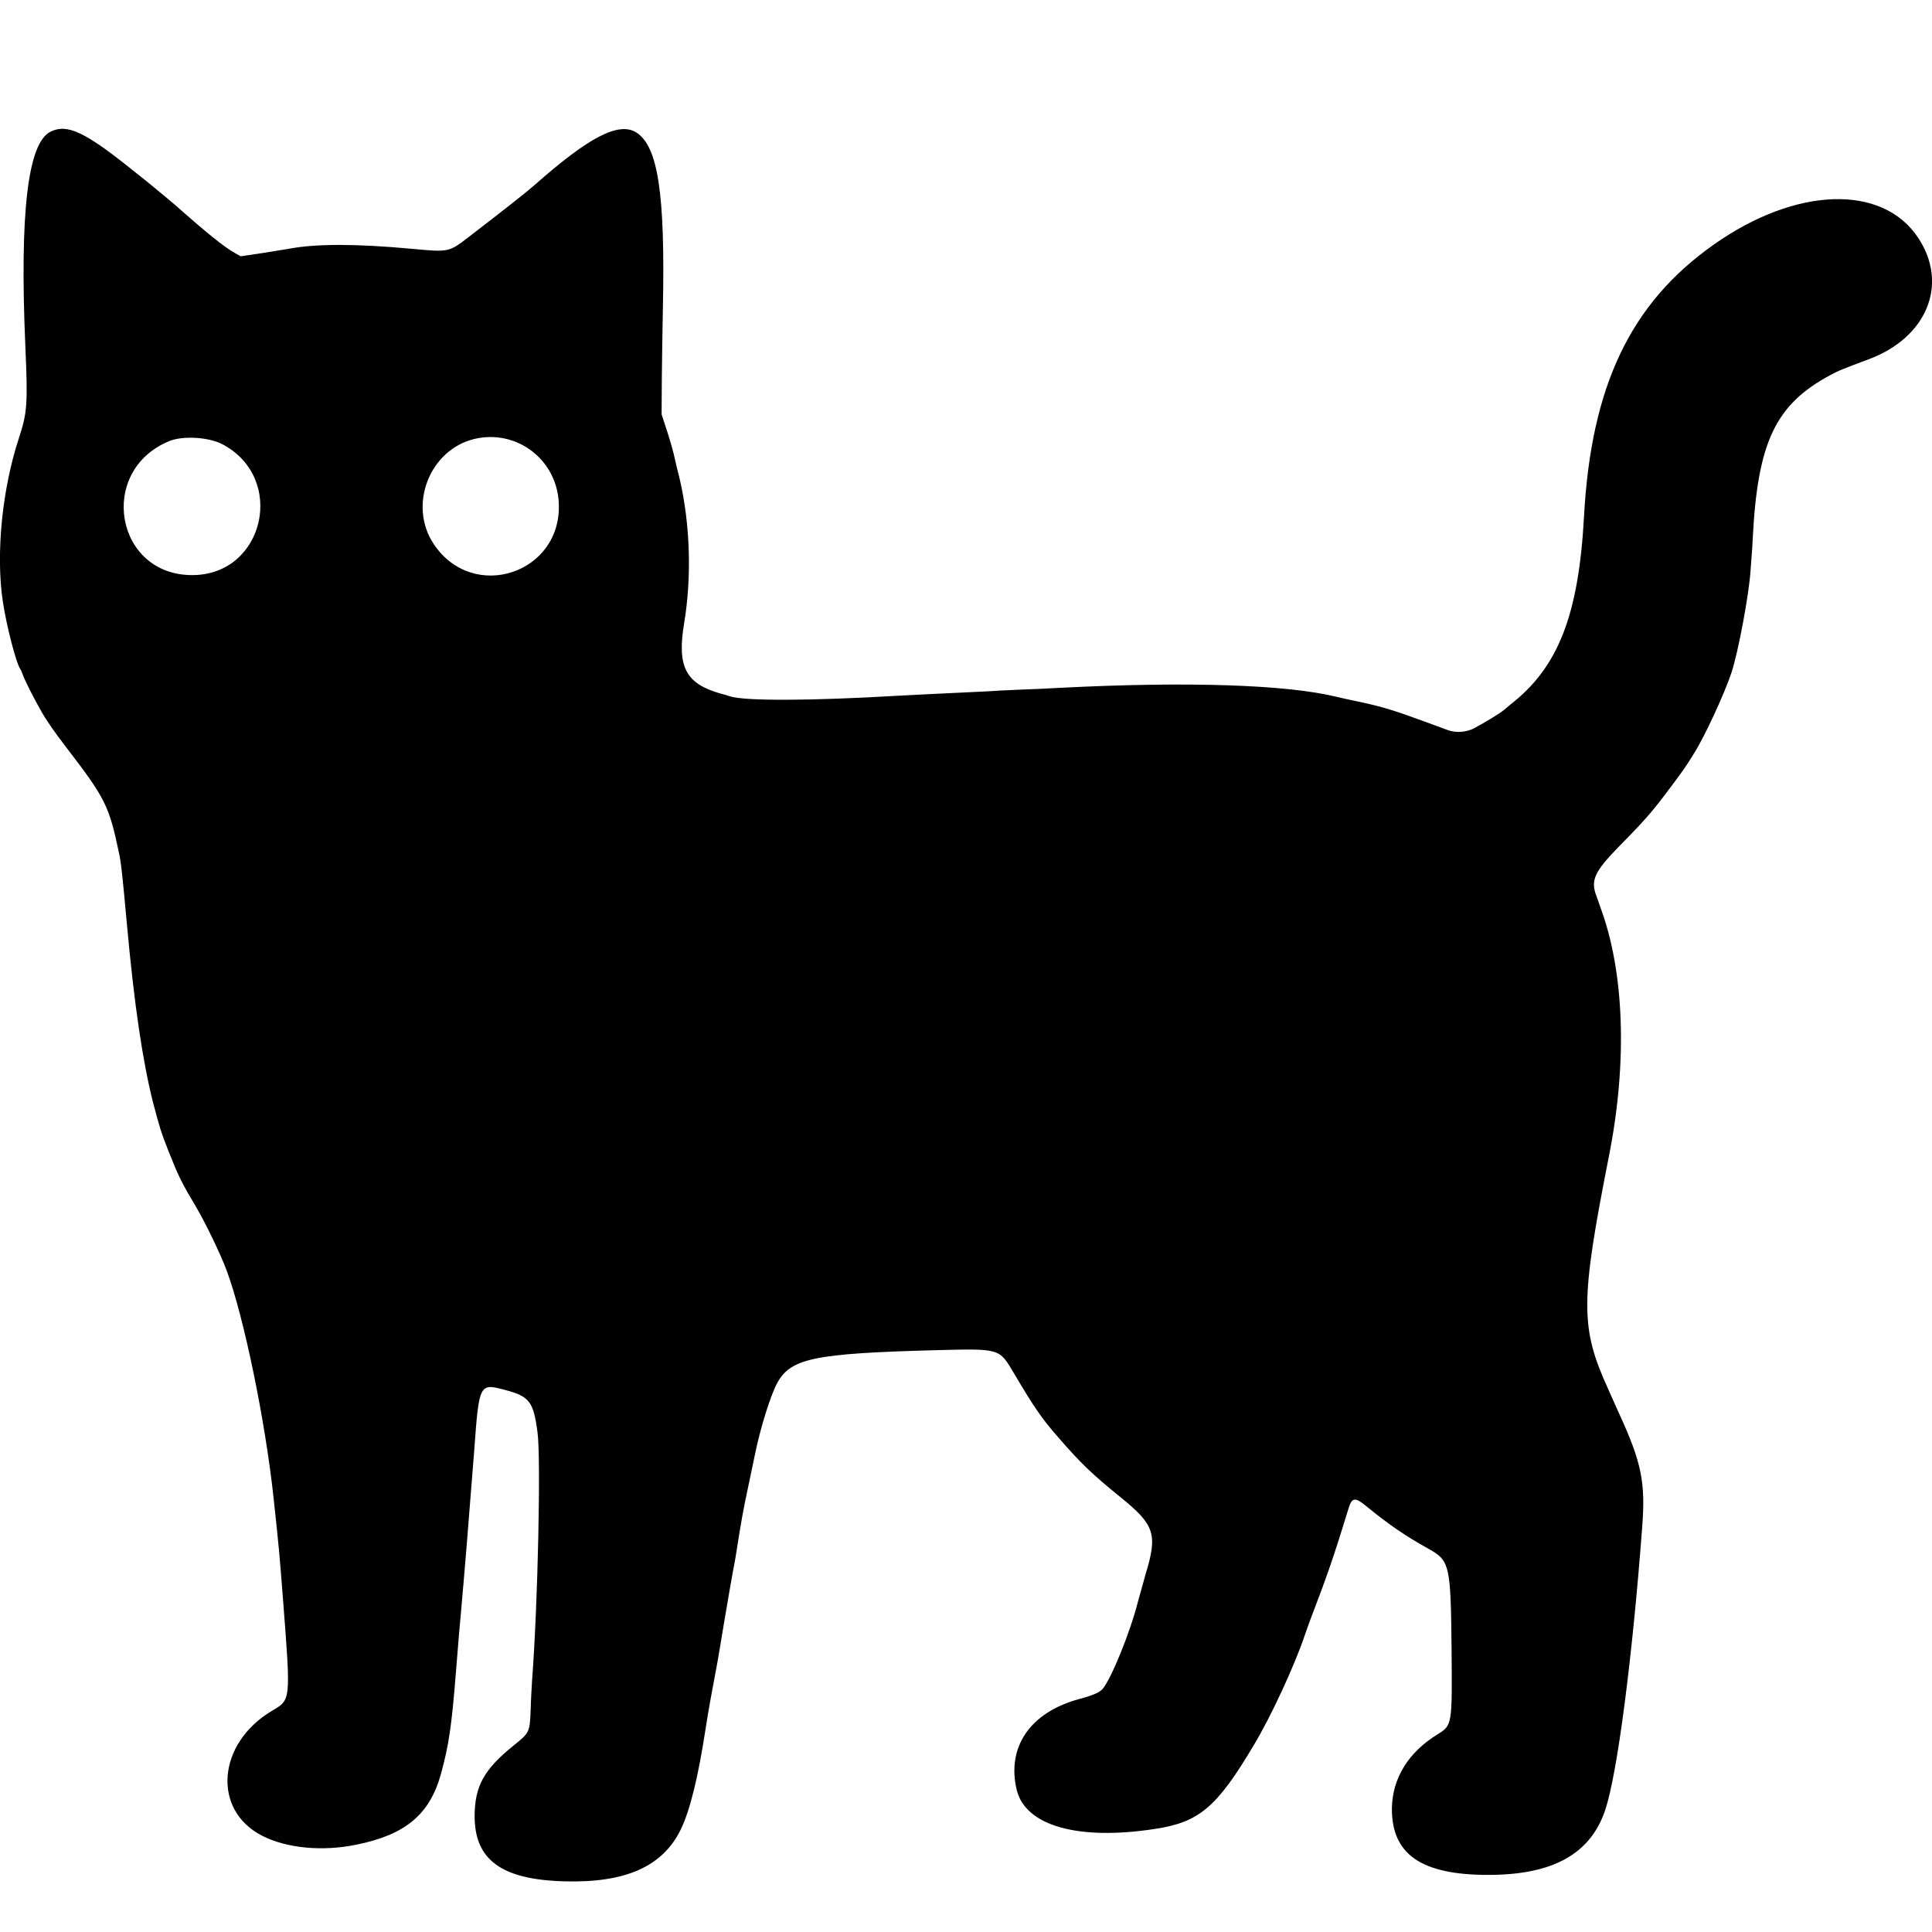
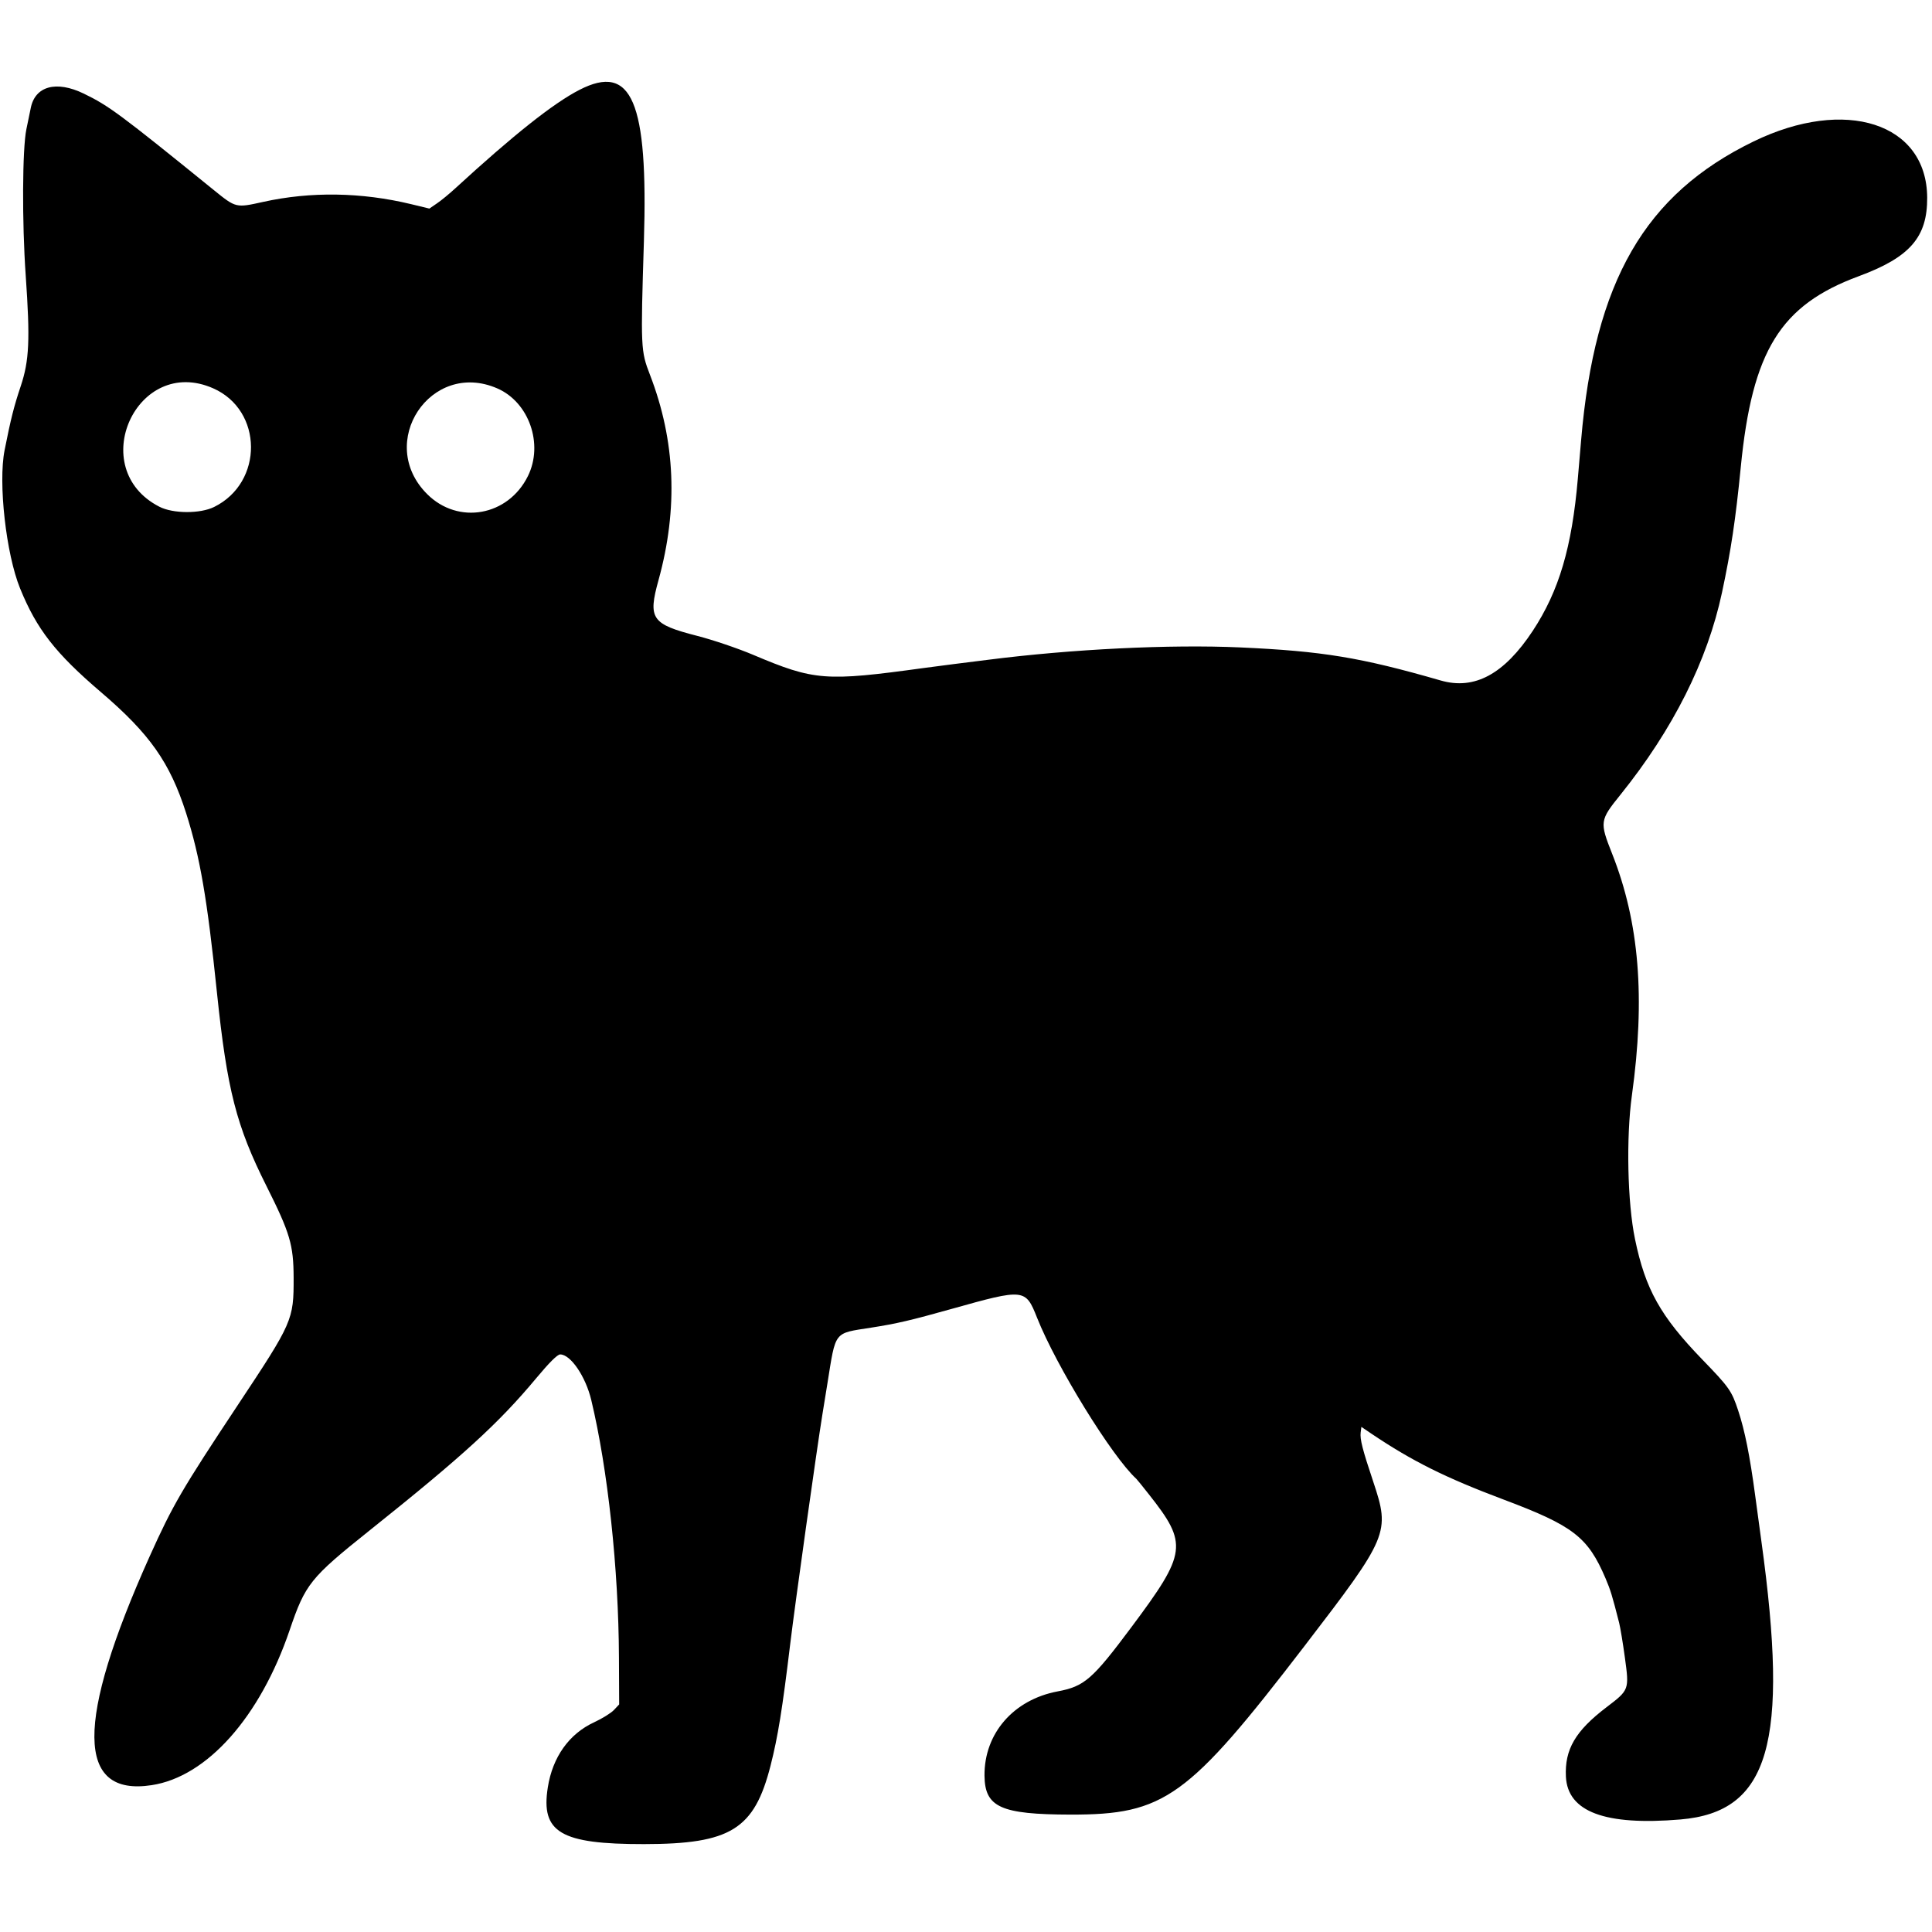
- <svg xmlns="http://www.w3.org/2000/svg" version="1.2" viewBox="0 0 90 90" width="90" height="90">
+ <svg xmlns="http://www.w3.org/2000/svg" version="1.2" viewBox="0 0 353 353" width="353" height="353">
  <style>
- 		.s0 { fill: #000000 }
+ 		.s0 { fill: #000000 } 
	</style>
-   <path id="path0" fill-rule="evenodd" class="s0" d="m29.64 6.17c1.01 0.64 1.35 2.83 1.24 8.18-0.02 0.89-0.04 2.37-0.05 3.29l-0.01 1.66 0.22 0.68c0.13 0.37 0.28 0.91 0.35 1.19 0.06 0.28 0.18 0.79 0.27 1.13 0.49 2.1 0.57 4.57 0.21 6.73-0.34 2.03 0.07 2.82 1.7 3.28 0.16 0.04 0.36 0.1 0.44 0.13 0.72 0.22 3.72 0.21 7.83-0.03 0.7-0.04 1.96-0.1 2.81-0.14 0.85-0.04 1.71-0.08 1.91-0.1 0.2-0.01 0.7-0.03 1.11-0.05 0.41-0.01 1.2-0.05 1.74-0.08 5.91-0.3 10.53-0.15 12.85 0.42 0.15 0.04 0.71 0.16 1.23 0.27 0.95 0.21 1.52 0.38 3 0.93 0.44 0.16 0.88 0.32 0.98 0.36 0.38 0.13 0.86 0.09 1.23-0.11 0.55-0.3 1.19-0.69 1.35-0.83 0.09-0.07 0.23-0.19 0.31-0.26 2.23-1.73 3.18-4.17 3.43-8.77 0.33-6.07 2.17-9.93 6.05-12.66 3.81-2.69 7.84-2.83 9.51-0.32 1.44 2.16 0.42 4.66-2.31 5.67-1.23 0.46-1.38 0.52-1.77 0.73-2.56 1.37-3.39 3.12-3.62 7.59-0.01 0.32-0.04 0.68-0.05 0.8-0.01 0.12-0.03 0.42-0.05 0.68-0.07 1.15-0.58 3.85-0.89 4.79-0.33 0.99-1.26 3-1.72 3.72-0.07 0.12-0.21 0.34-0.3 0.48-0.1 0.15-0.25 0.38-0.35 0.51-1.22 1.66-1.48 1.98-2.84 3.36-1.19 1.22-1.36 1.6-1.08 2.35 0.05 0.13 0.13 0.36 0.18 0.51 1.12 3 1.27 7.22 0.4 11.6-1.34 6.8-1.34 7.98-0.03 10.86 0.12 0.27 0.35 0.78 0.51 1.14 1.04 2.27 1.23 3.19 1.07 5.27-0.46 6.14-1.16 11.5-1.72 13.18-0.69 2.06-2.44 3.03-5.46 3.03-3.1 0-4.48-0.95-4.48-3.07 0.01-1.42 0.76-2.64 2.13-3.48 0.68-0.42 0.68-0.43 0.65-3.95-0.04-3.96-0.08-4.14-1.09-4.7-1.06-0.59-1.85-1.13-2.85-1.95-0.55-0.46-0.7-0.45-0.86 0.08-0.05 0.17-0.24 0.77-0.42 1.35-0.32 1.02-0.65 1.97-1.17 3.33-0.15 0.38-0.35 0.93-0.45 1.23-0.48 1.42-1.56 3.76-2.37 5.11-1.73 2.91-2.55 3.6-4.62 3.91-3.58 0.55-6.03-0.15-6.43-1.83-0.47-1.99 0.63-3.59 2.87-4.21 0.71-0.19 0.99-0.32 1.14-0.49 0.4-0.48 1.28-2.63 1.64-4.06 0.1-0.36 0.26-0.94 0.36-1.29 0.56-1.84 0.42-2.28-1.13-3.54-1.36-1.1-1.88-1.6-2.95-2.83-0.76-0.87-1.11-1.38-2.04-2.95-0.72-1.21-0.61-1.18-3.79-1.1-5.52 0.15-6.61 0.38-7.24 1.5-0.31 0.55-0.8 2.11-1.05 3.35-0.07 0.33-0.22 1.06-0.34 1.62-0.21 0.97-0.33 1.68-0.49 2.7-0.04 0.27-0.12 0.76-0.19 1.09-0.06 0.34-0.25 1.4-0.41 2.37-0.16 0.97-0.33 2-0.39 2.28-0.22 1.16-0.34 1.82-0.48 2.72-0.35 2.28-0.73 3.82-1.16 4.7-0.84 1.72-2.57 2.49-5.42 2.41-2.93-0.08-4.19-1-4.18-3.06 0.01-1.38 0.44-2.16 1.82-3.27 0.74-0.6 0.75-0.61 0.79-1.67 0.01-0.43 0.05-1.08 0.07-1.42 0.27-3.55 0.41-10.33 0.25-11.49-0.19-1.44-0.37-1.68-1.51-1.98-1.2-0.32-1.21-0.32-1.44 2.83-0.25 3.24-0.47 5.91-0.61 7.45-0.07 0.74-0.11 1.23-0.24 2.85-0.2 2.53-0.33 3.41-0.7 4.76-0.52 1.88-1.65 2.83-3.93 3.29-1.58 0.33-3.25 0.17-4.39-0.41-2.35-1.19-2.11-4.31 0.46-5.83 0.87-0.52 0.87-0.43 0.51-5.1-0.19-2.44-0.19-2.42-0.44-4.76-0.39-3.65-1.39-8.49-2.19-10.64-0.25-0.69-0.97-2.19-1.4-2.92-0.73-1.23-0.84-1.46-1.32-2.67-0.33-0.84-0.4-1.06-0.7-2.2-0.49-1.92-0.89-4.61-1.23-8.37-0.21-2.29-0.27-2.87-0.37-3.31-0.46-2.18-0.63-2.53-2.42-4.86-0.62-0.81-0.98-1.33-1.21-1.75-0.29-0.5-0.75-1.4-0.84-1.66-0.05-0.14-0.11-0.27-0.13-0.29-0.19-0.28-0.64-2.01-0.81-3.15-0.33-2.21-0.03-5.23 0.75-7.6 0.39-1.19 0.42-1.57 0.3-4.3-0.27-6.24 0.12-9.46 1.18-9.98 0.79-0.38 1.62 0.02 3.96 1.91 0.33 0.26 0.78 0.62 0.99 0.8 0.21 0.17 0.59 0.49 0.85 0.71 1.49 1.32 2.29 1.96 2.77 2.23l0.28 0.16 1-0.15c0.55-0.09 1.11-0.18 1.24-0.2 1.26-0.24 3.14-0.24 5.73 0 1.74 0.16 1.72 0.17 2.68-0.57 1.72-1.32 2.65-2.06 3.02-2.38 2.55-2.26 3.94-2.98 4.76-2.47zm-7.55 14.28c-2.09 0.51-3.09 3.1-1.88 4.9 1.83 2.74 5.99 1.36 5.82-1.93-0.1-2.03-1.98-3.44-3.94-2.97zm-14.21 0.1c-3.37 1.39-2.51 6.27 1.1 6.24 3.36-0.02 4.37-4.56 1.35-6.11-0.63-0.32-1.83-0.39-2.45-0.13z" />
+   <g id="svgg">
+ 	</g>
+   <path id="path0" fill-rule="evenodd" class="s0" d="m117.65 44.06c-0.61 19.58-0.58 20.05 1.11 24.43 4.65 12.04 5.17 24.42 1.56 37.5-1.96 7.08-1.29 8.05 7.1 10.2 2.81 0.72 7.39 2.27 10.18 3.45 11.21 4.74 13.19 4.89 31.21 2.41 1.46-0.2 3.97-0.53 5.59-0.73 1.61-0.2 4.34-0.54 6.06-0.76 15.42-1.97 33.3-2.84 46.12-2.27 15.06 0.68 22.04 1.83 36.64 6.04 6.19 1.79 11.61-1.14 16.85-9.09 4.78-7.27 7.14-15.24 8.22-27.81 0.22-2.5 0.49-5.65 0.6-7.01 2.47-29.04 11.63-44.91 31.5-54.57 16.8-8.17 31.66-3.37 31.73 10.26 0.04 7.23-3.15 10.9-12.51 14.36-14.32 5.29-19.46 13.61-21.55 34.88-0.95 9.64-1.78 15.18-3.43 22.91-2.67 12.5-8.96 25.02-18.55 36.94-3.79 4.7-3.83 4.96-1.52 10.8 4.96 12.54 6.08 26.27 3.61 44.12-1.07 7.71-0.82 19.57 0.56 26.26 1.9 9.2 4.66 14.12 12.32 22.04 4.91 5.07 5.34 5.69 6.53 9.28 1.22 3.67 2.14 8.28 3.11 15.53 0.32 2.39 0.83 6.14 1.13 8.33 5.11 36.96 1.47 49.51-14.79 50.88-13.77 1.16-20.6-1.4-20.92-7.82-0.24-4.98 1.73-8.36 7.42-12.69 4.15-3.16 4.16-3.18 3.36-9.04-0.36-2.67-0.84-5.53-1.05-6.37-1.29-5.07-1.57-5.97-2.49-8.14-3.23-7.56-5.89-9.61-18.67-14.41-10.56-3.97-16.61-6.98-24.05-11.98l-1.89-1.28-0.13 1.02c-0.15 1.23 0.32 3.08 2.31 9.03 3.09 9.27 2.8 9.96-12.58 30-21.3 27.75-25.56 30.82-42.75 30.79-12.74-0.03-15.65-1.34-15.71-7.11-0.07-7.7 5.29-13.88 13.36-15.4 4.9-0.92 6.36-2.19 13.5-11.76 10.13-13.57 10.34-15.18 3.18-24.24-1.15-1.46-2.18-2.74-2.3-2.84-4.43-4.04-14.63-20.59-18.13-29.42-2.12-5.34-2.31-5.36-15.57-1.64-7.53 2.11-10.03 2.7-14.77 3.44-6.88 1.08-6.41 0.48-7.97 10.19-0.18 1.15-0.6 3.71-0.92 5.68-1.04 6.42-4.99 34.55-5.87 41.86-1.45 12.02-2.25 16.99-3.6 22.29-2.97 11.65-7.29 14.33-23.12 14.34-15.24 0.02-18.88-2.13-17.58-10.35 0.87-5.55 3.88-9.79 8.47-11.91 1.47-0.68 3.1-1.69 3.62-2.25l0.95-1.01-0.04-8.59c-0.07-16.18-2.03-34.38-5.06-47.03-1.03-4.31-3.77-8.33-5.68-8.33q-0.76 0.01-4.38 4.35c-6.82 8.19-13.38 14.19-30.49 27.85-10.8 8.63-11.69 9.74-14.56 18.18-5.41 15.89-15.09 26.78-25.21 28.32-13.83 2.12-13.95-11.53-0.38-41.77 4.23-9.4 5.87-12.22 16.1-27.65 10.05-15.15 10.24-15.58 10.22-23.29-0.02-6.02-0.66-8.17-4.95-16.73-5.52-10.99-7.21-17.57-9.06-35.36-1.78-17.22-3.1-24.84-5.64-32.82-2.96-9.25-6.64-14.47-15.57-22.1-8.3-7.09-11.73-11.49-14.76-18.94-2.56-6.29-4.02-19.26-2.83-25.26 1.12-5.66 1.72-8.04 2.94-11.67 1.57-4.69 1.74-8.49 0.92-20.22-0.69-9.8-0.62-23.19 0.12-26.75 0.33-1.57 0.69-3.31 0.8-3.87 0.79-4.01 4.66-5.07 9.68-2.64 4.56 2.21 6.6 3.71 23.72 17.59 4.1 3.32 4.05 3.31 9.06 2.2 8.68-1.92 17.97-1.78 27.07 0.42l3.3 0.8 1.43-0.98c0.79-0.54 2.28-1.77 3.32-2.73 10.63-9.75 17.9-15.53 22.67-17.98 9.58-4.93 12.57 2.08 11.78 27.64zm-88.54 48.52c2.5 1.29 7.45 1.31 10.01 0.05 9.07-4.47 8.96-17.66-0.17-21.68-13.95-6.15-23.42 14.65-9.84 21.63zm48.95-2.29c5.67 5.65 14.79 4.01 18.4-3.31 2.88-5.84 0.2-13.5-5.61-16.02-12.16-5.28-22.24 9.93-12.79 19.33z" />
</svg>
